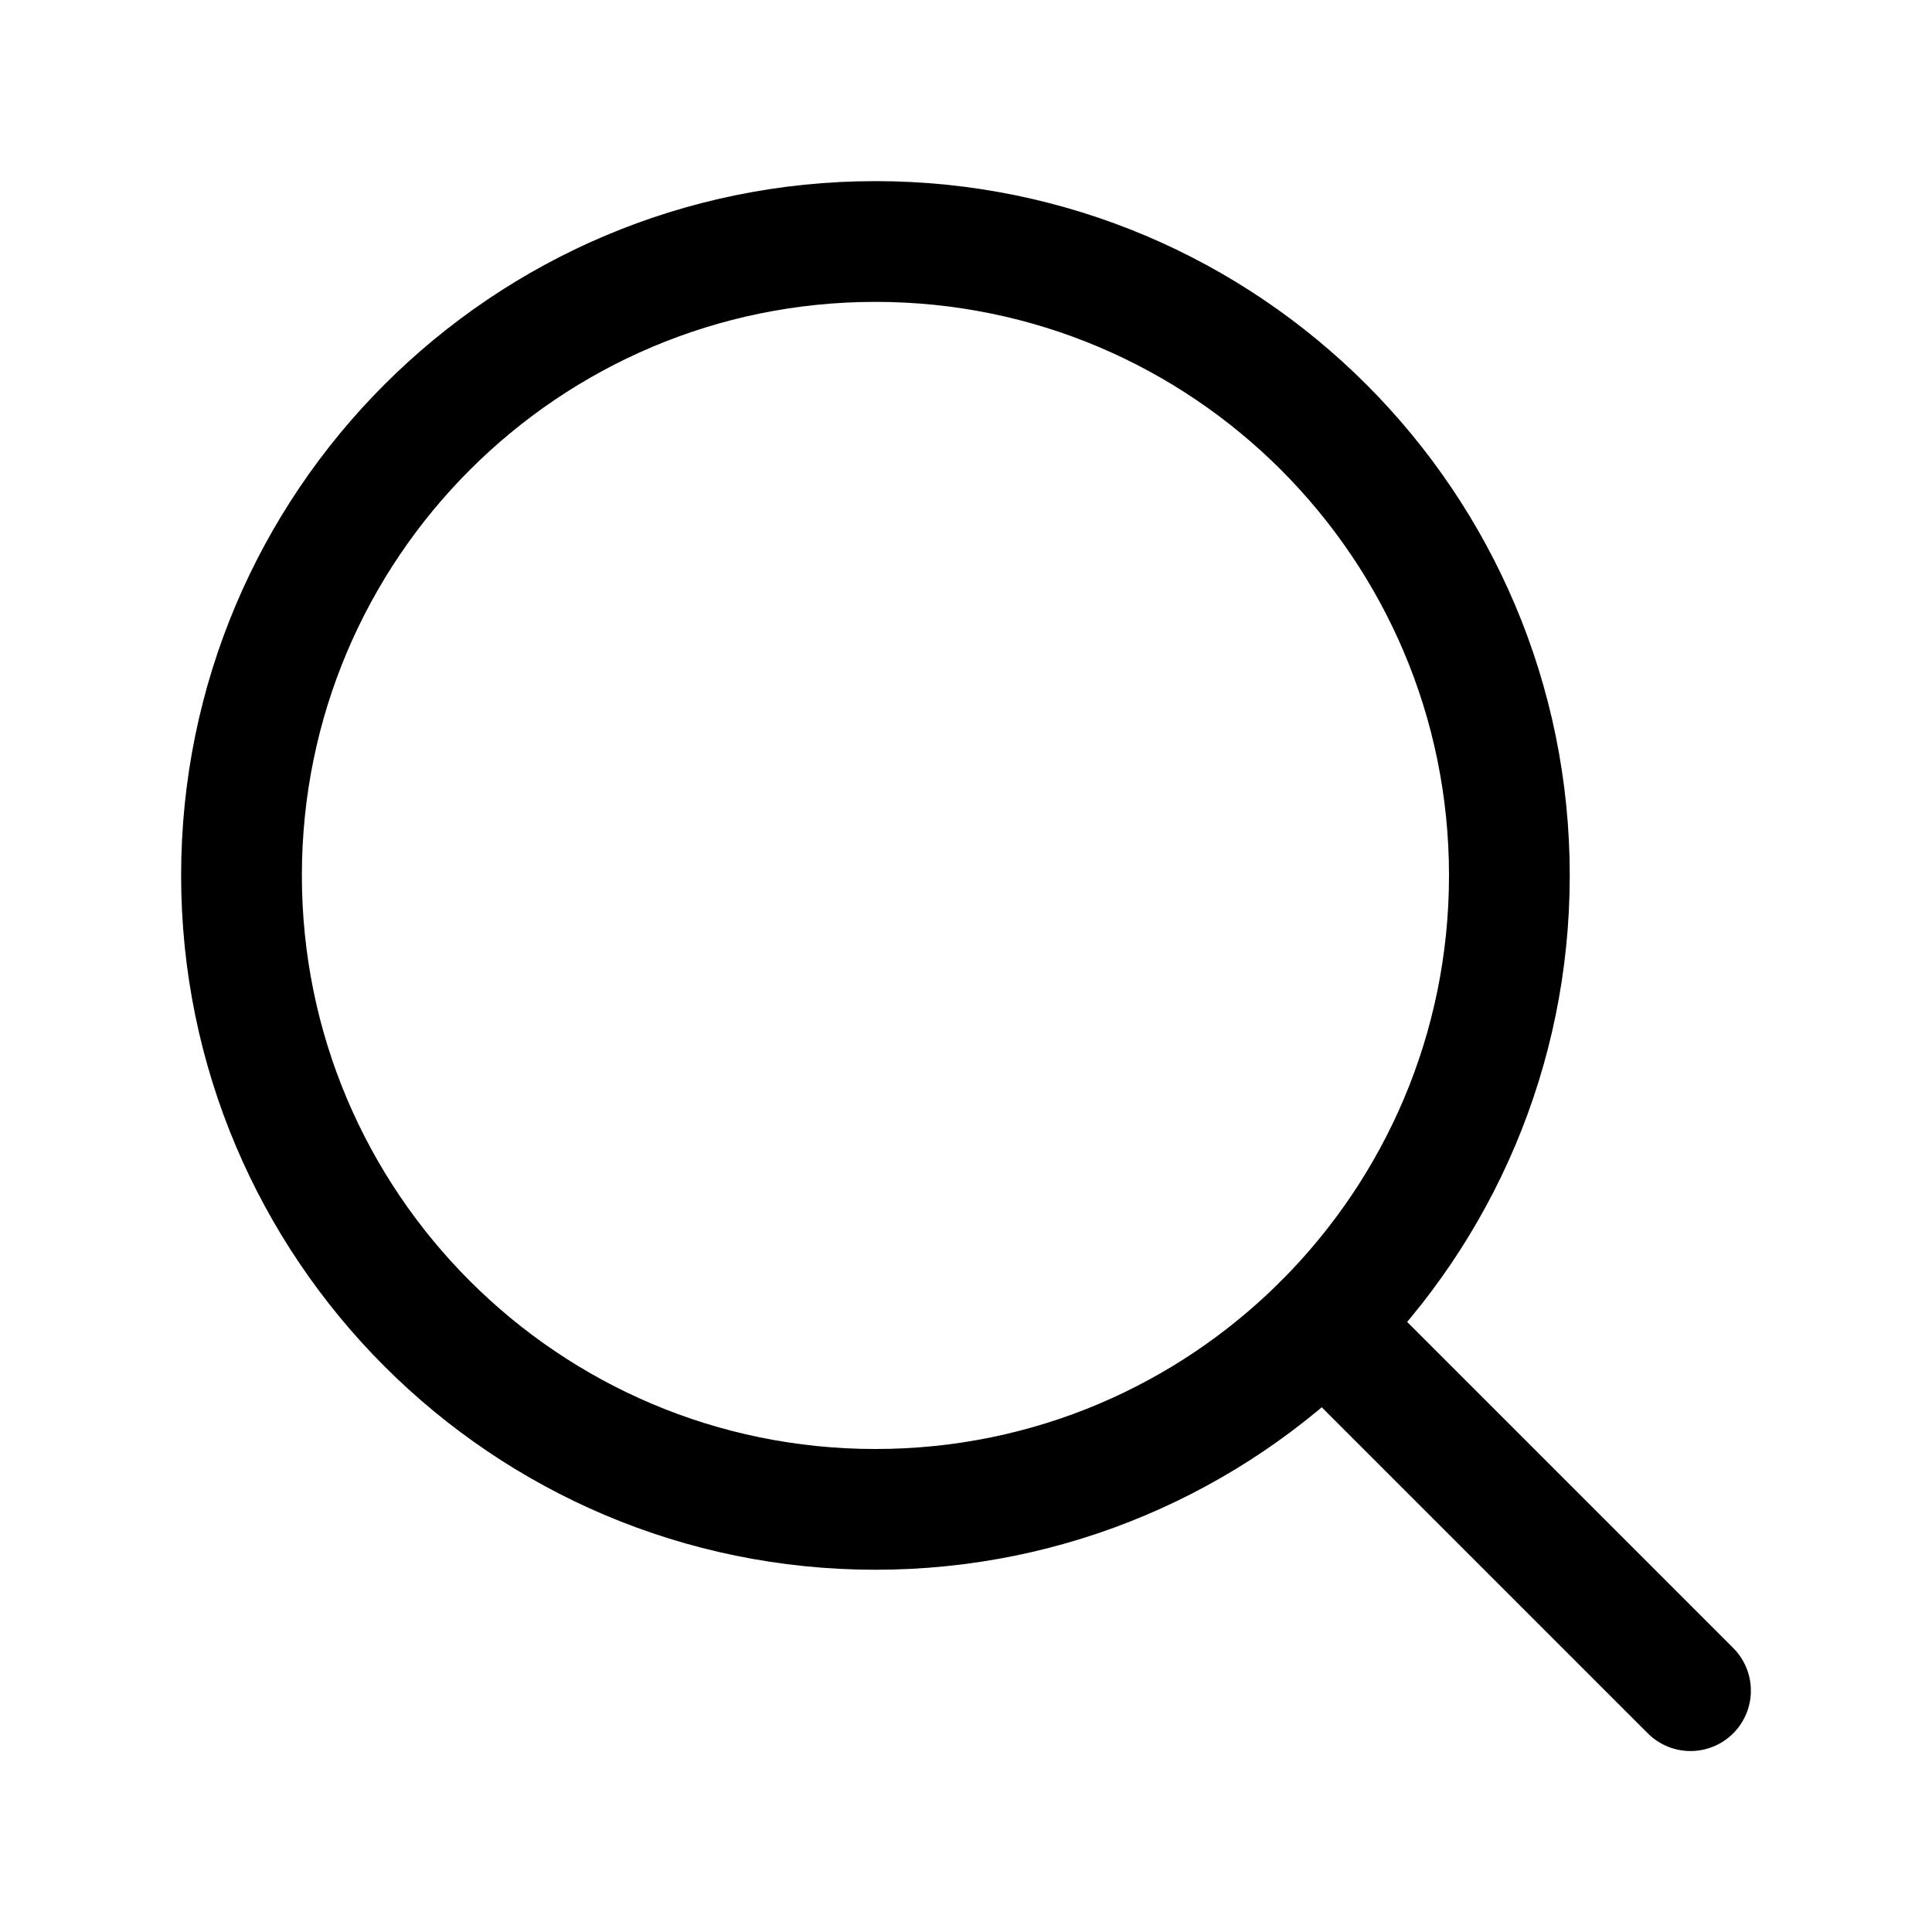
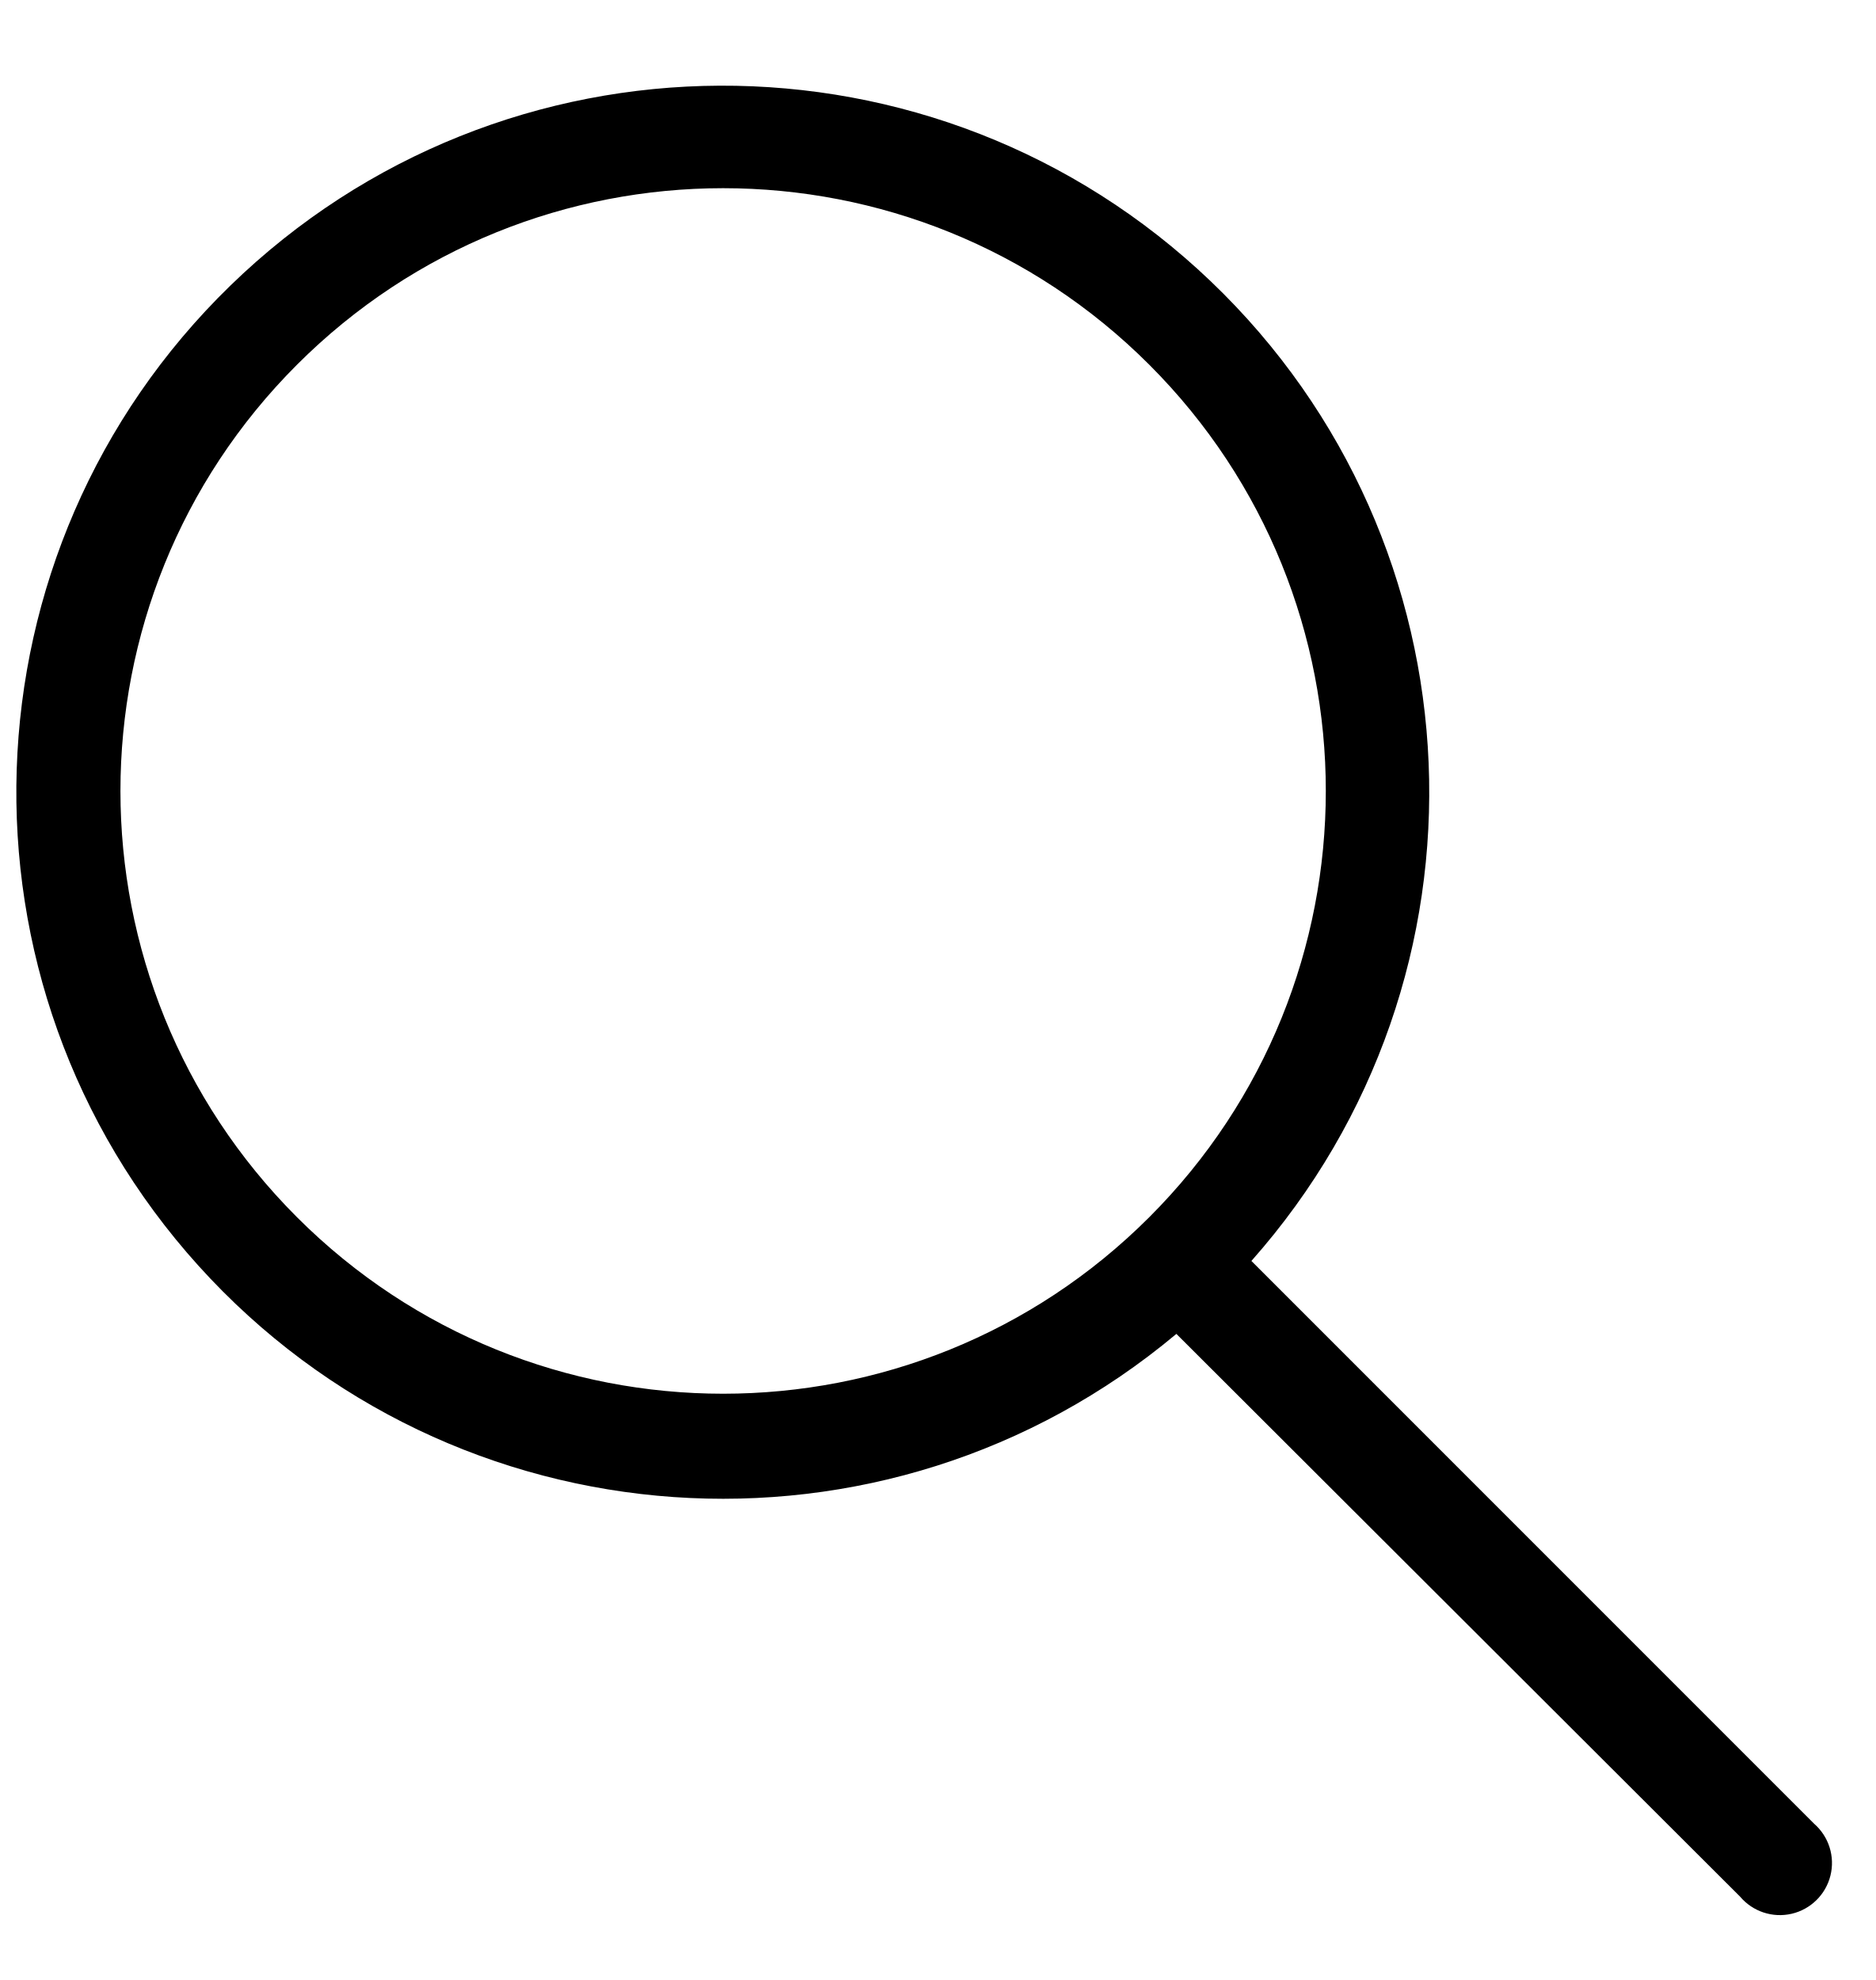
- <svg xmlns="http://www.w3.org/2000/svg" class="icon icon-search" viewBox="0 0 24 24" fill="none">
-   <path d="M10.875 18.75C15.224 18.75 18.75 15.224 18.75 10.875C18.75 6.526 15.224 3 10.875 3C6.526 3 3 6.526 3 10.875C3 15.224 6.526 18.75 10.875 18.75Z" stroke="currentColor" stroke-width="1.5" stroke-linecap="round" stroke-linejoin="round" />
-   <path d="M16.443 16.445L21 21.002" stroke="currentColor" stroke-width="1.5" stroke-linecap="round" stroke-linejoin="round" />
+ <svg fill="none" class="icon icon-search" viewBox="0 0 18 19">
+   <path fill="currentColor" fill-rule="evenodd" d="M11.03 11.68A5.784 5.784 0 1 1 2.85 3.5a5.784 5.784 0 0 1 8.18 8.18m.26 1.12a6.78 6.78 0 1 1 .72-.7l5.4 5.4a.5.5 0 1 1-.71.7z" clip-rule="evenodd" />
</svg>
